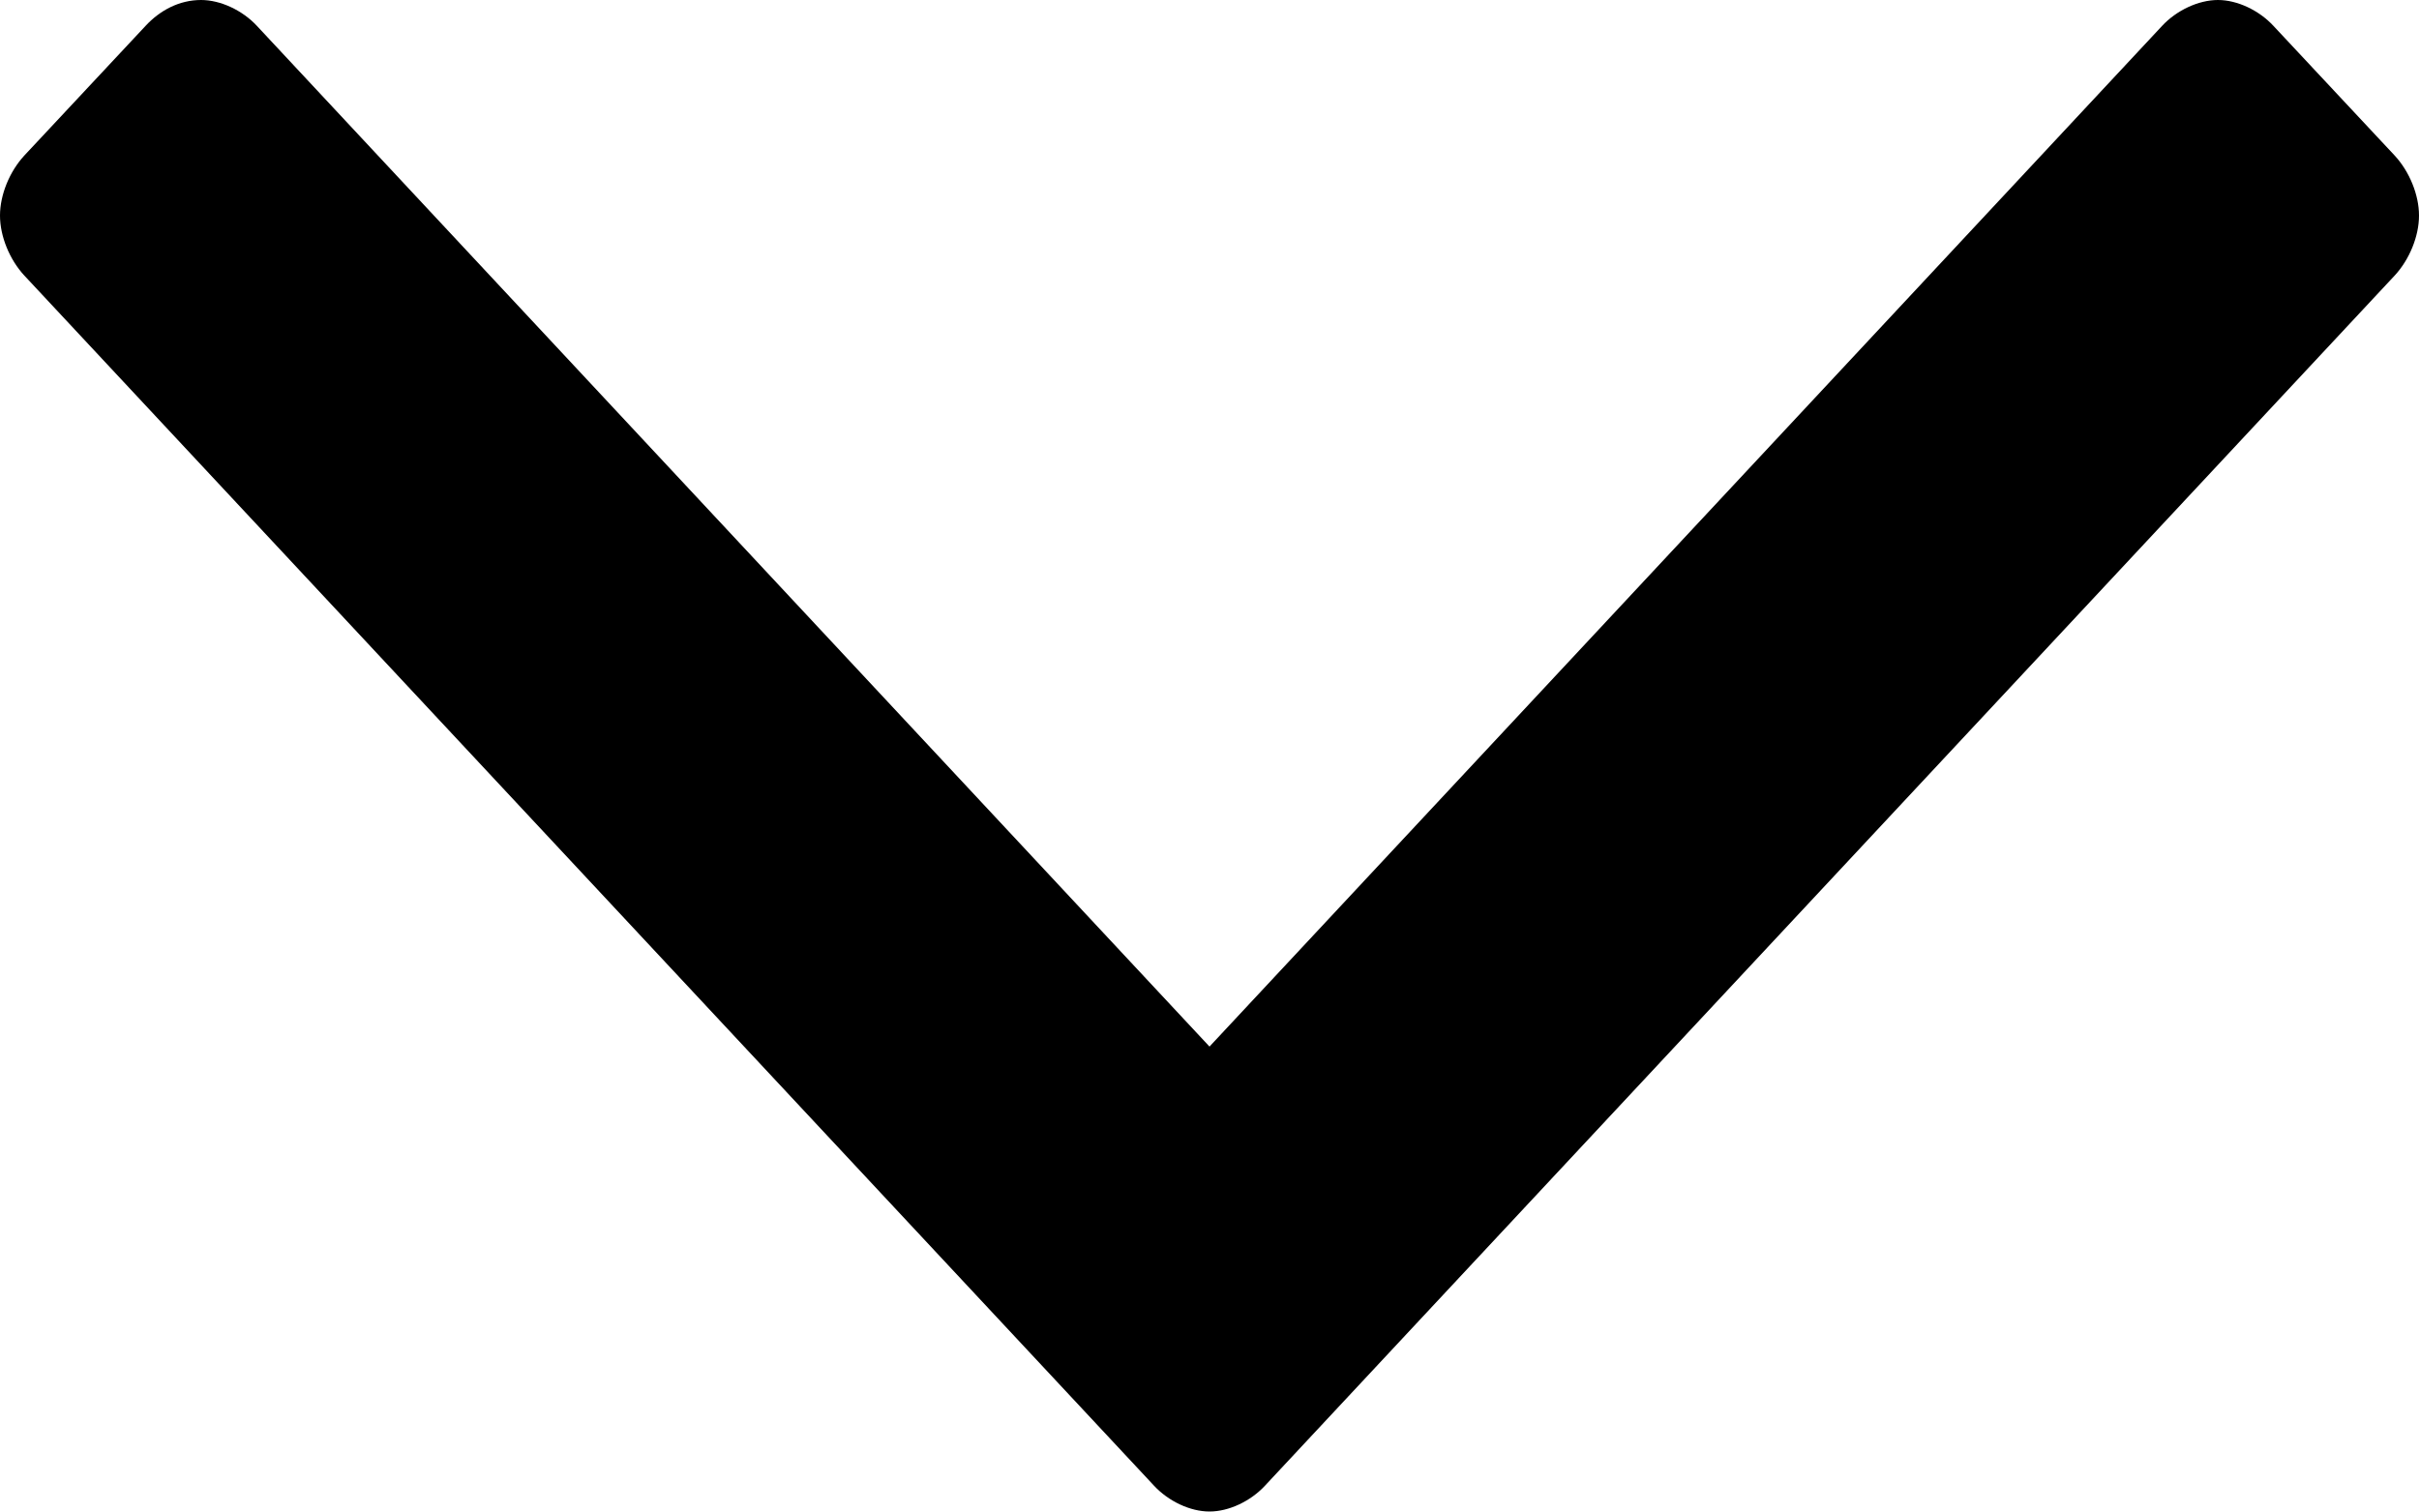
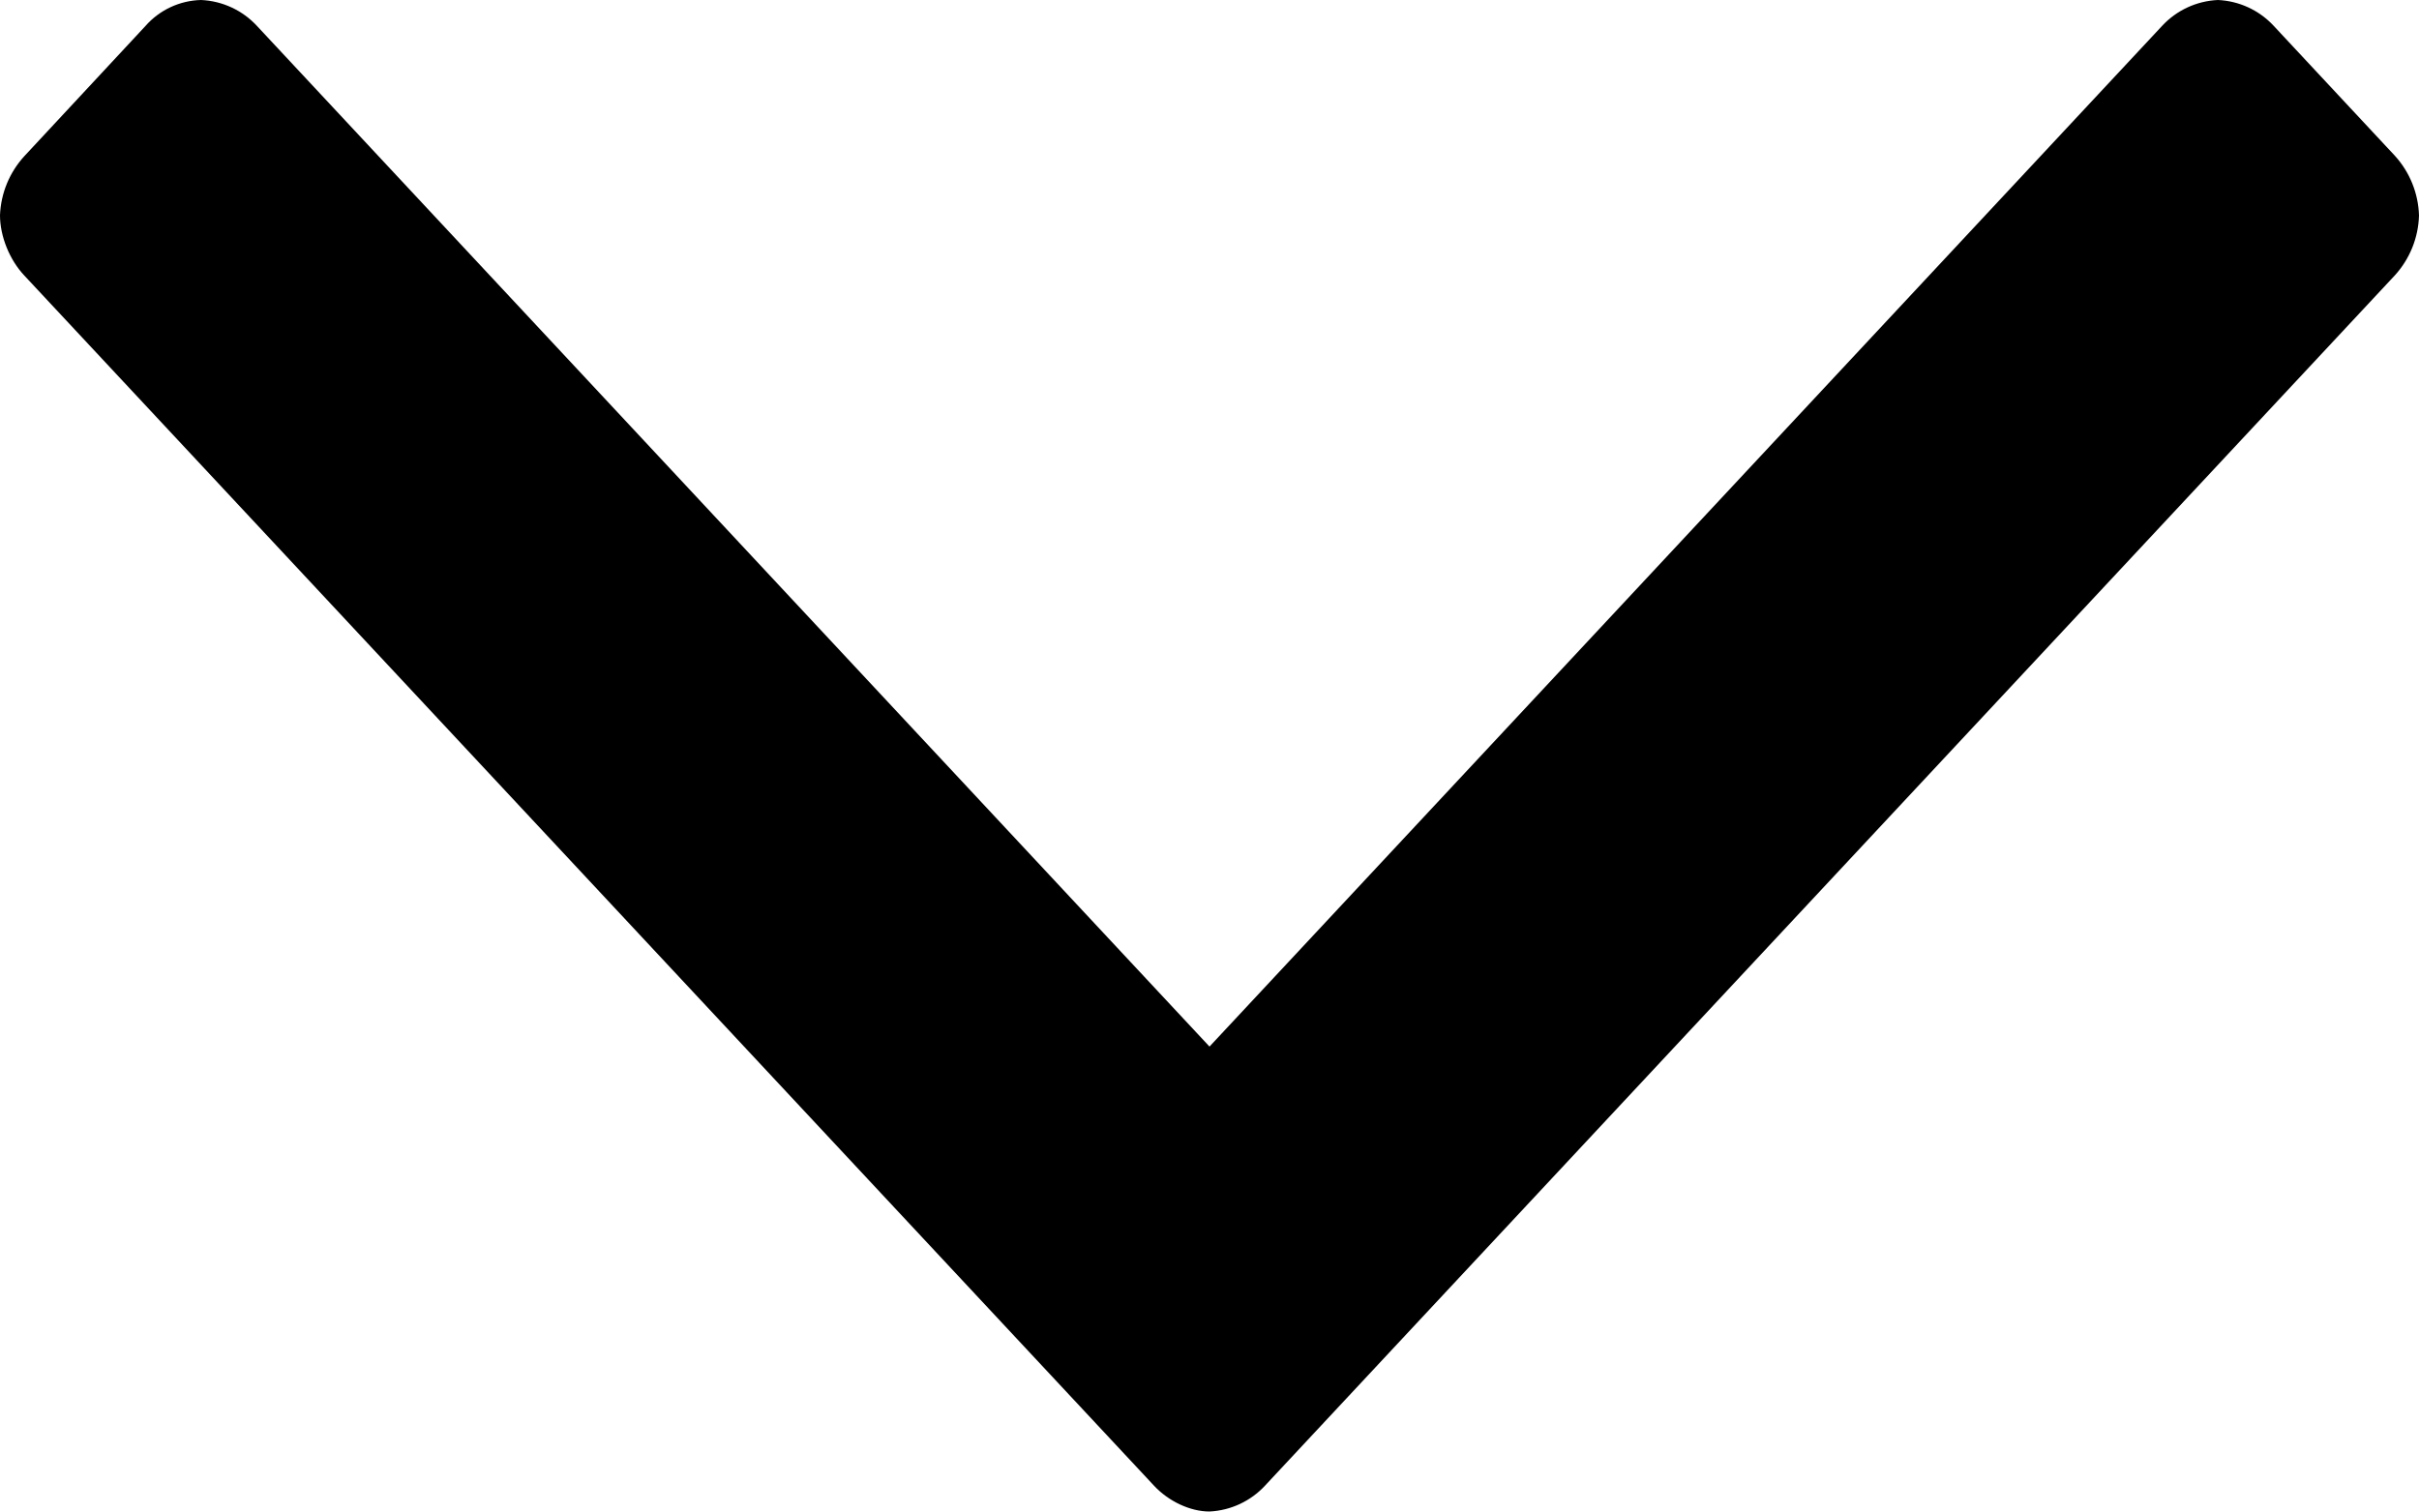
<svg xmlns="http://www.w3.org/2000/svg" width="8" height="5" viewBox="0 0 8 5" fill="none">
-   <path d="M8 0.713C8 0.644 7.968 0.567 7.92 0.515L7.519 0.086C7.471 0.034 7.399 0 7.335 0C7.271 0 7.198 0.034 7.15 0.086L4 3.462L0.85 0.086C0.802 0.034 0.729 0 0.665 0C0.593 0 0.529 0.034 0.481 0.086L0.08 0.515C0.032 0.567 0 0.644 0 0.713C0 0.782 0.032 0.859 0.08 0.911L3.816 4.914C3.864 4.966 3.936 5 4 5C4.064 5 4.136 4.966 4.184 4.914L7.92 0.911C7.968 0.859 8 0.782 8 0.713Z" fill="black" />
+   <path d="M8 .713a.307.307 0 00-.08-.198l-.401-.43A.268.268 0 007.335 0a.268.268 0 00-.185.086L4 3.462.85.086A.268.268 0 00.665 0a.253.253 0 00-.184.086l-.4.43A.307.307 0 000 .712c0 .07.032.148.08.199l3.736 4.003c.048.052.12.086.184.086a.268.268 0 00.184-.086L7.92.911A.307.307 0 008 .713z" fill="#000" />
</svg>
